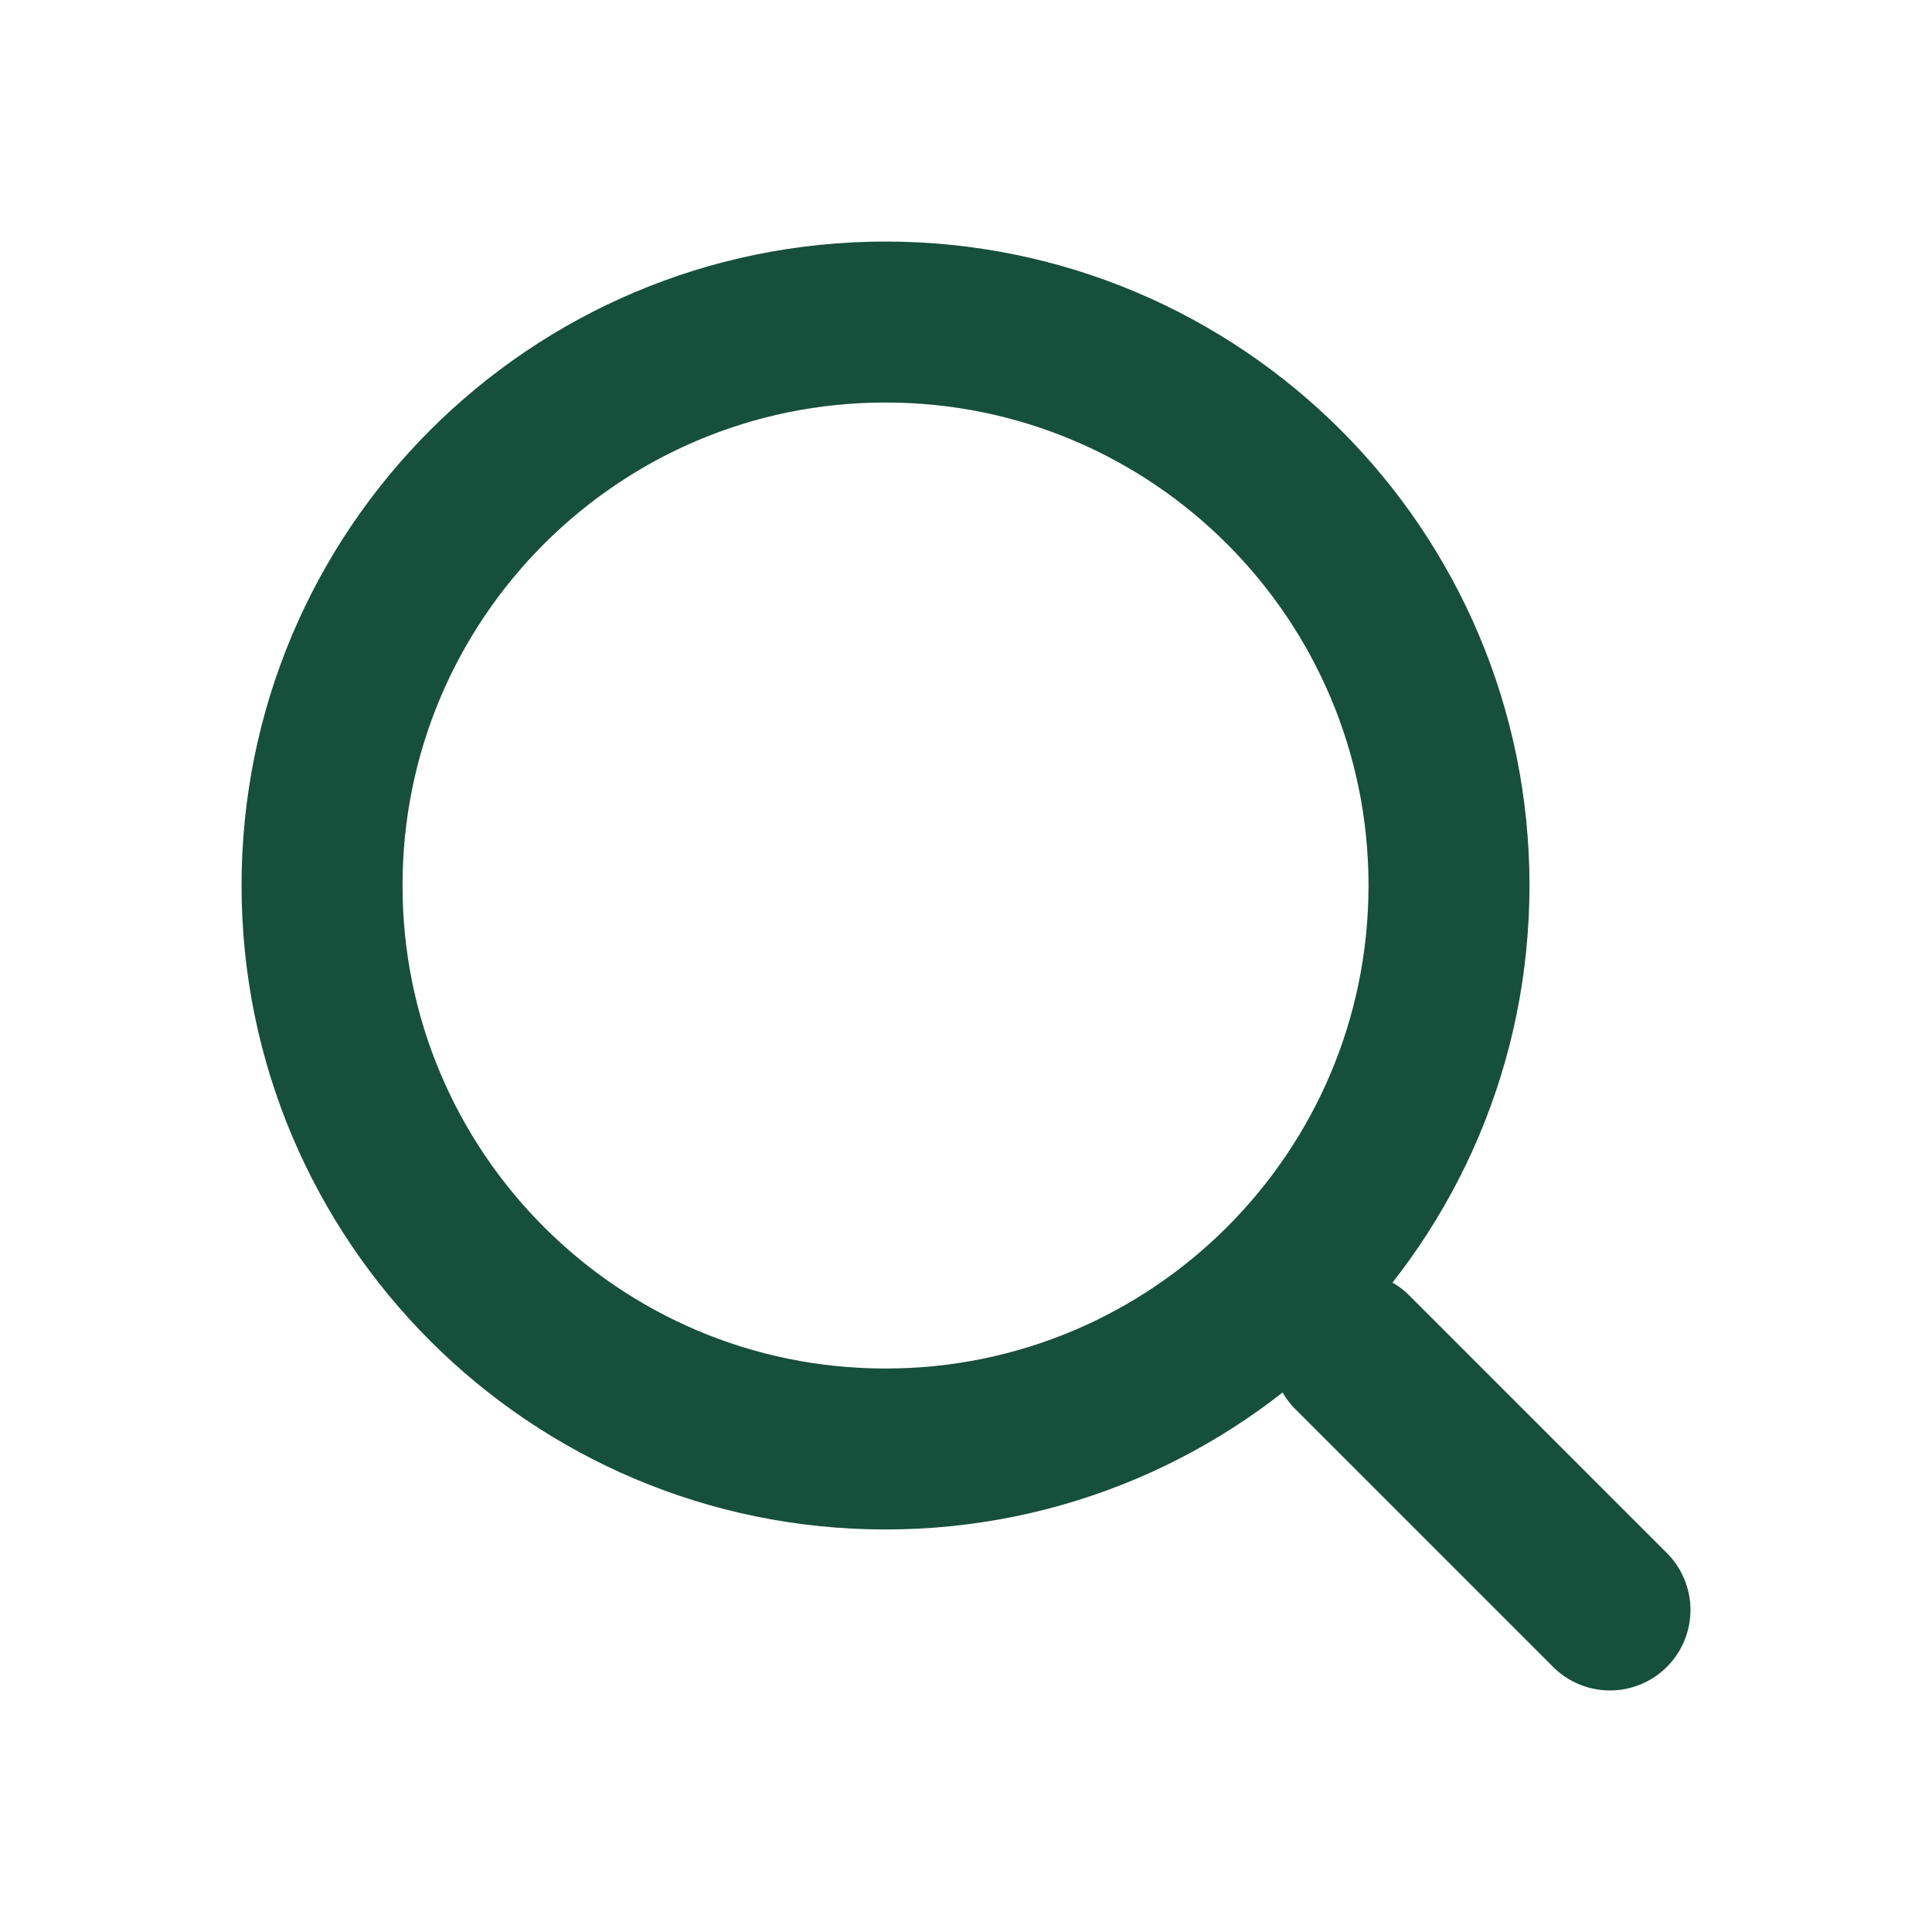
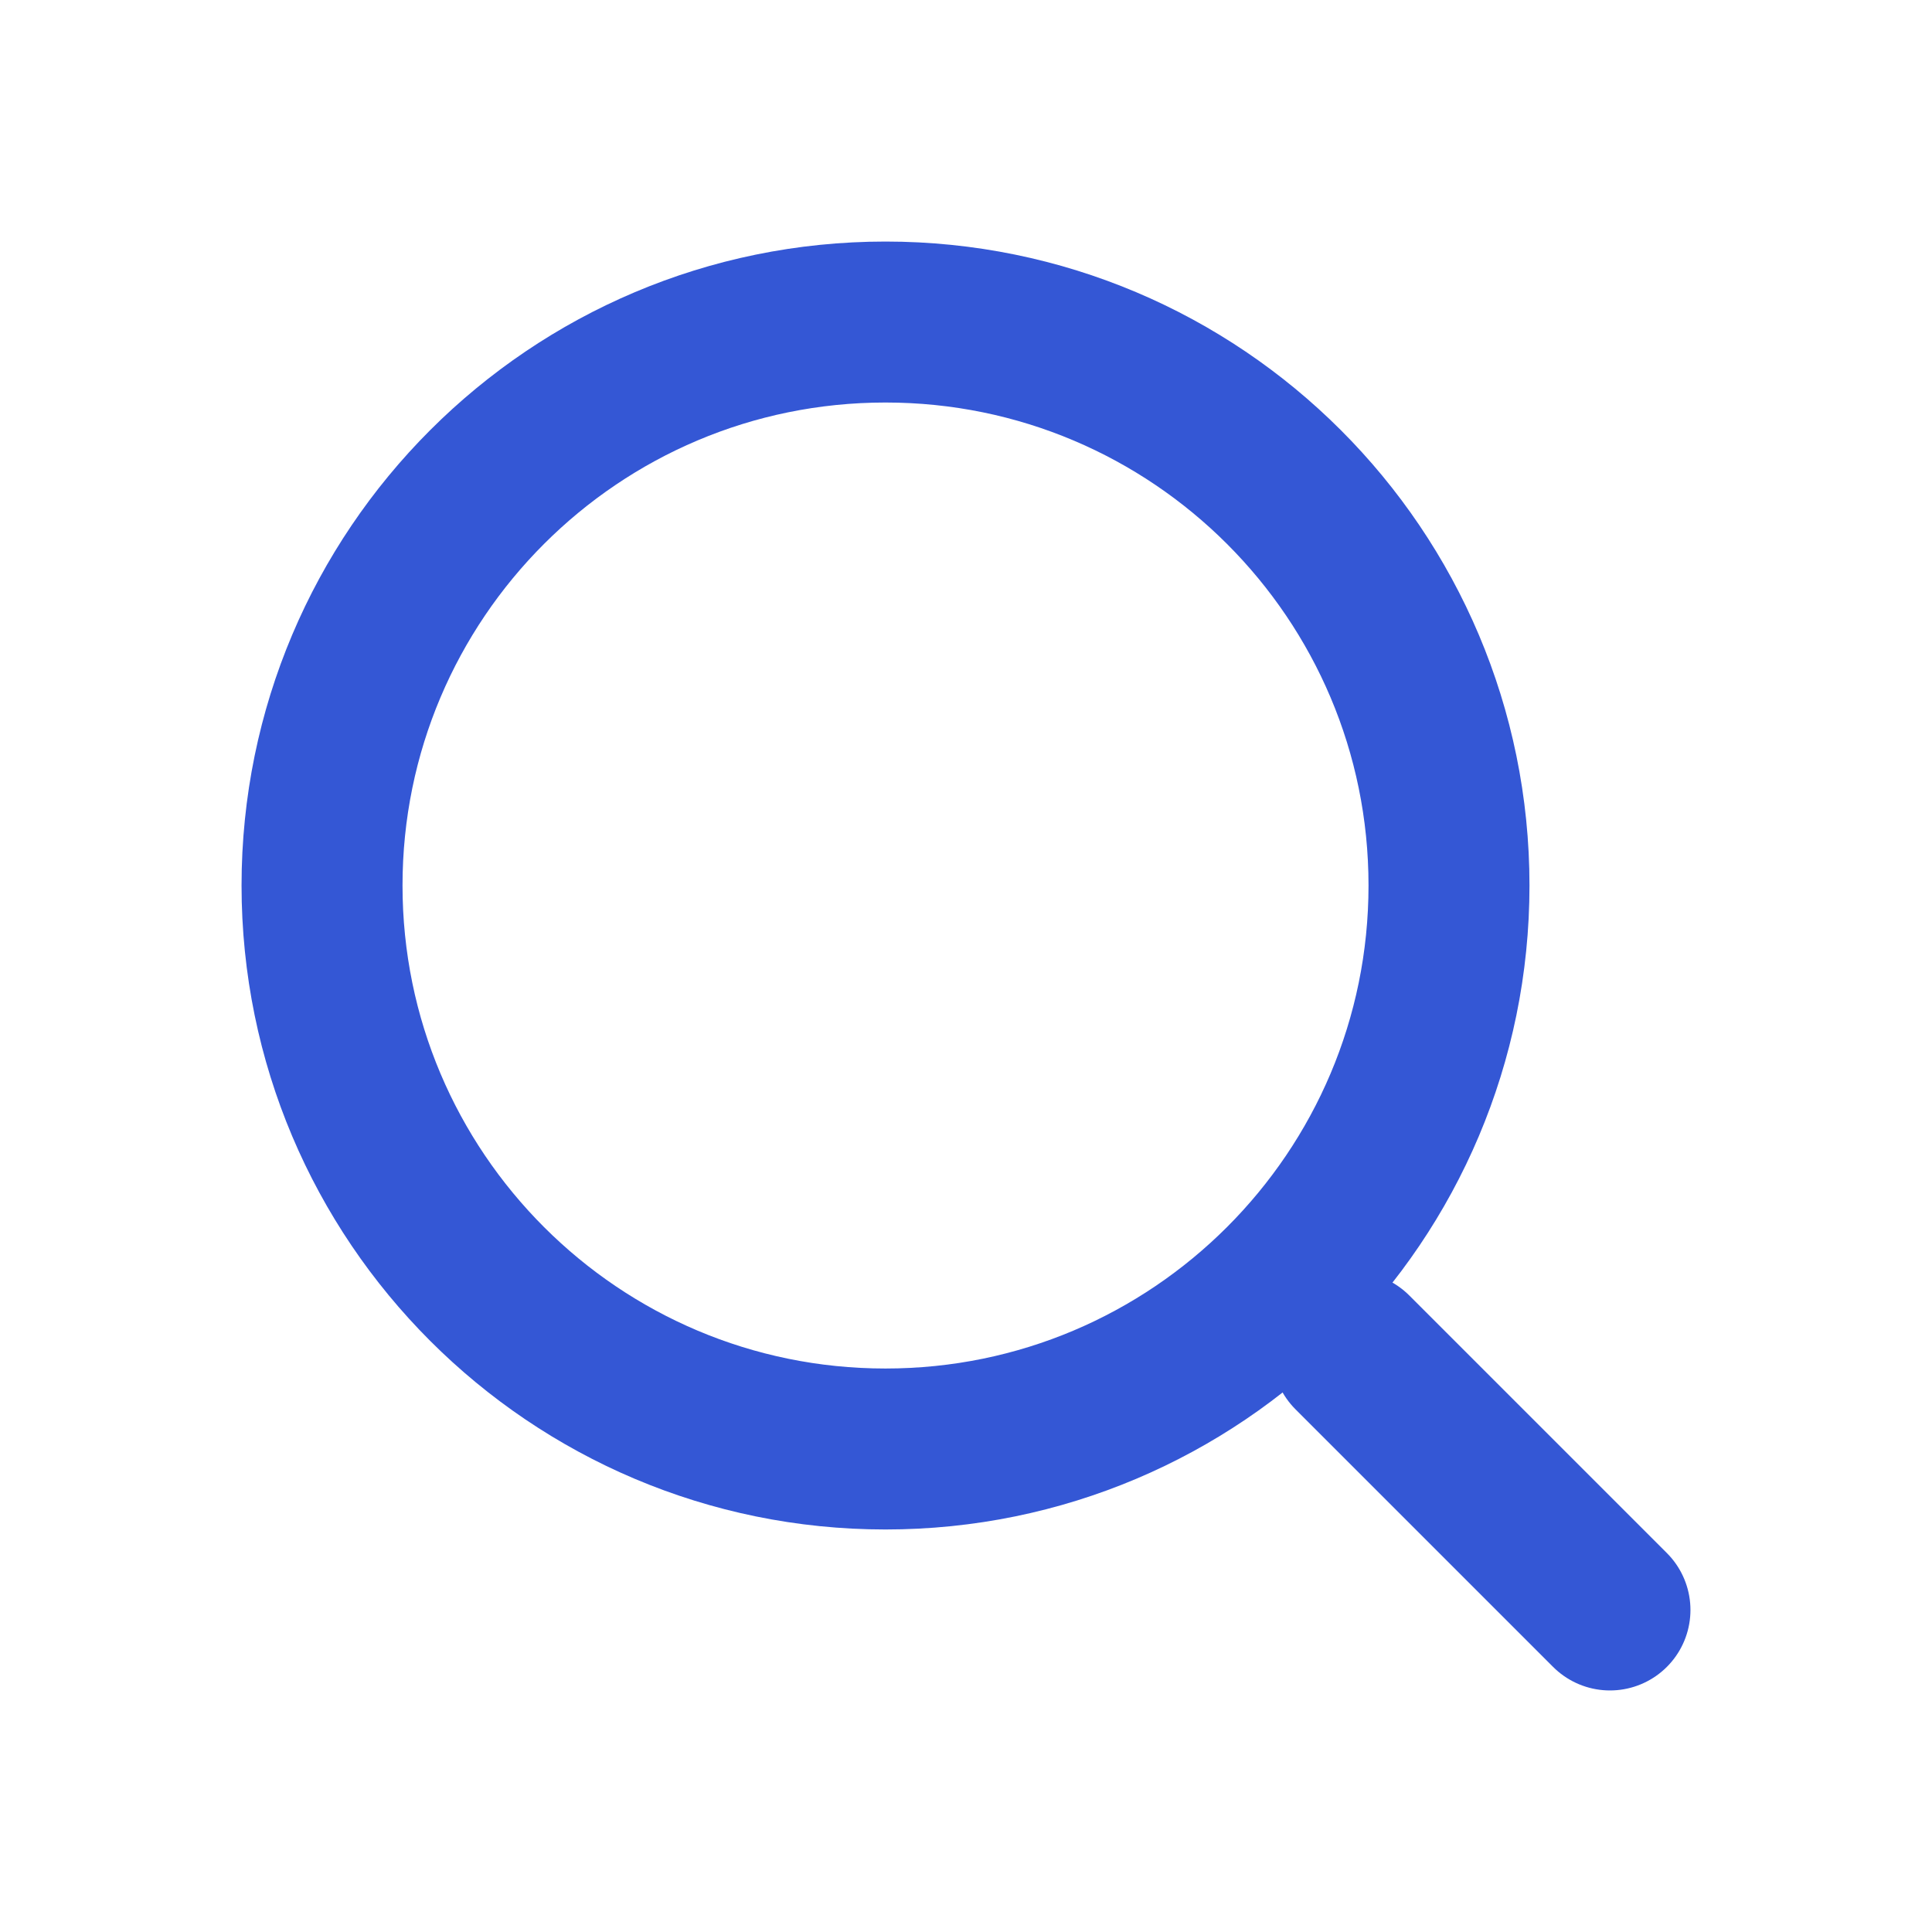
<svg xmlns="http://www.w3.org/2000/svg" preserveAspectRatio="none" overflow="visible" style="display: block;" width="19" height="19" viewBox="0 0 19 19" fill="none">
  <g id="Frame">
-     <path id="Vector" d="M8.708 14.25C11.769 14.25 14.25 11.769 14.25 8.708C14.25 5.648 11.769 3.167 8.708 3.167C5.648 3.167 3.167 5.648 3.167 8.708C3.167 11.769 5.648 14.25 8.708 14.25Z" stroke="#174F3D" stroke-width="1.583" />
-     <path id="Vector_2" d="M15.833 15.833L13.3 13.3" stroke="#174F3D" stroke-width="1.583" stroke-linecap="round" />
+     <path id="Vector" d="M8.708 14.25C11.769 14.25 14.25 11.769 14.25 8.708C14.25 5.648 11.769 3.167 8.708 3.167C5.648 3.167 3.167 5.648 3.167 8.708C3.167 11.769 5.648 14.25 8.708 14.25Z" stroke="#3457D5" stroke-width="1.583" />
+     <path id="Vector_2" d="M15.833 15.833L13.3 13.3" stroke="#3457D5" stroke-width="1.583" stroke-linecap="round" />
  </g>
</svg>
